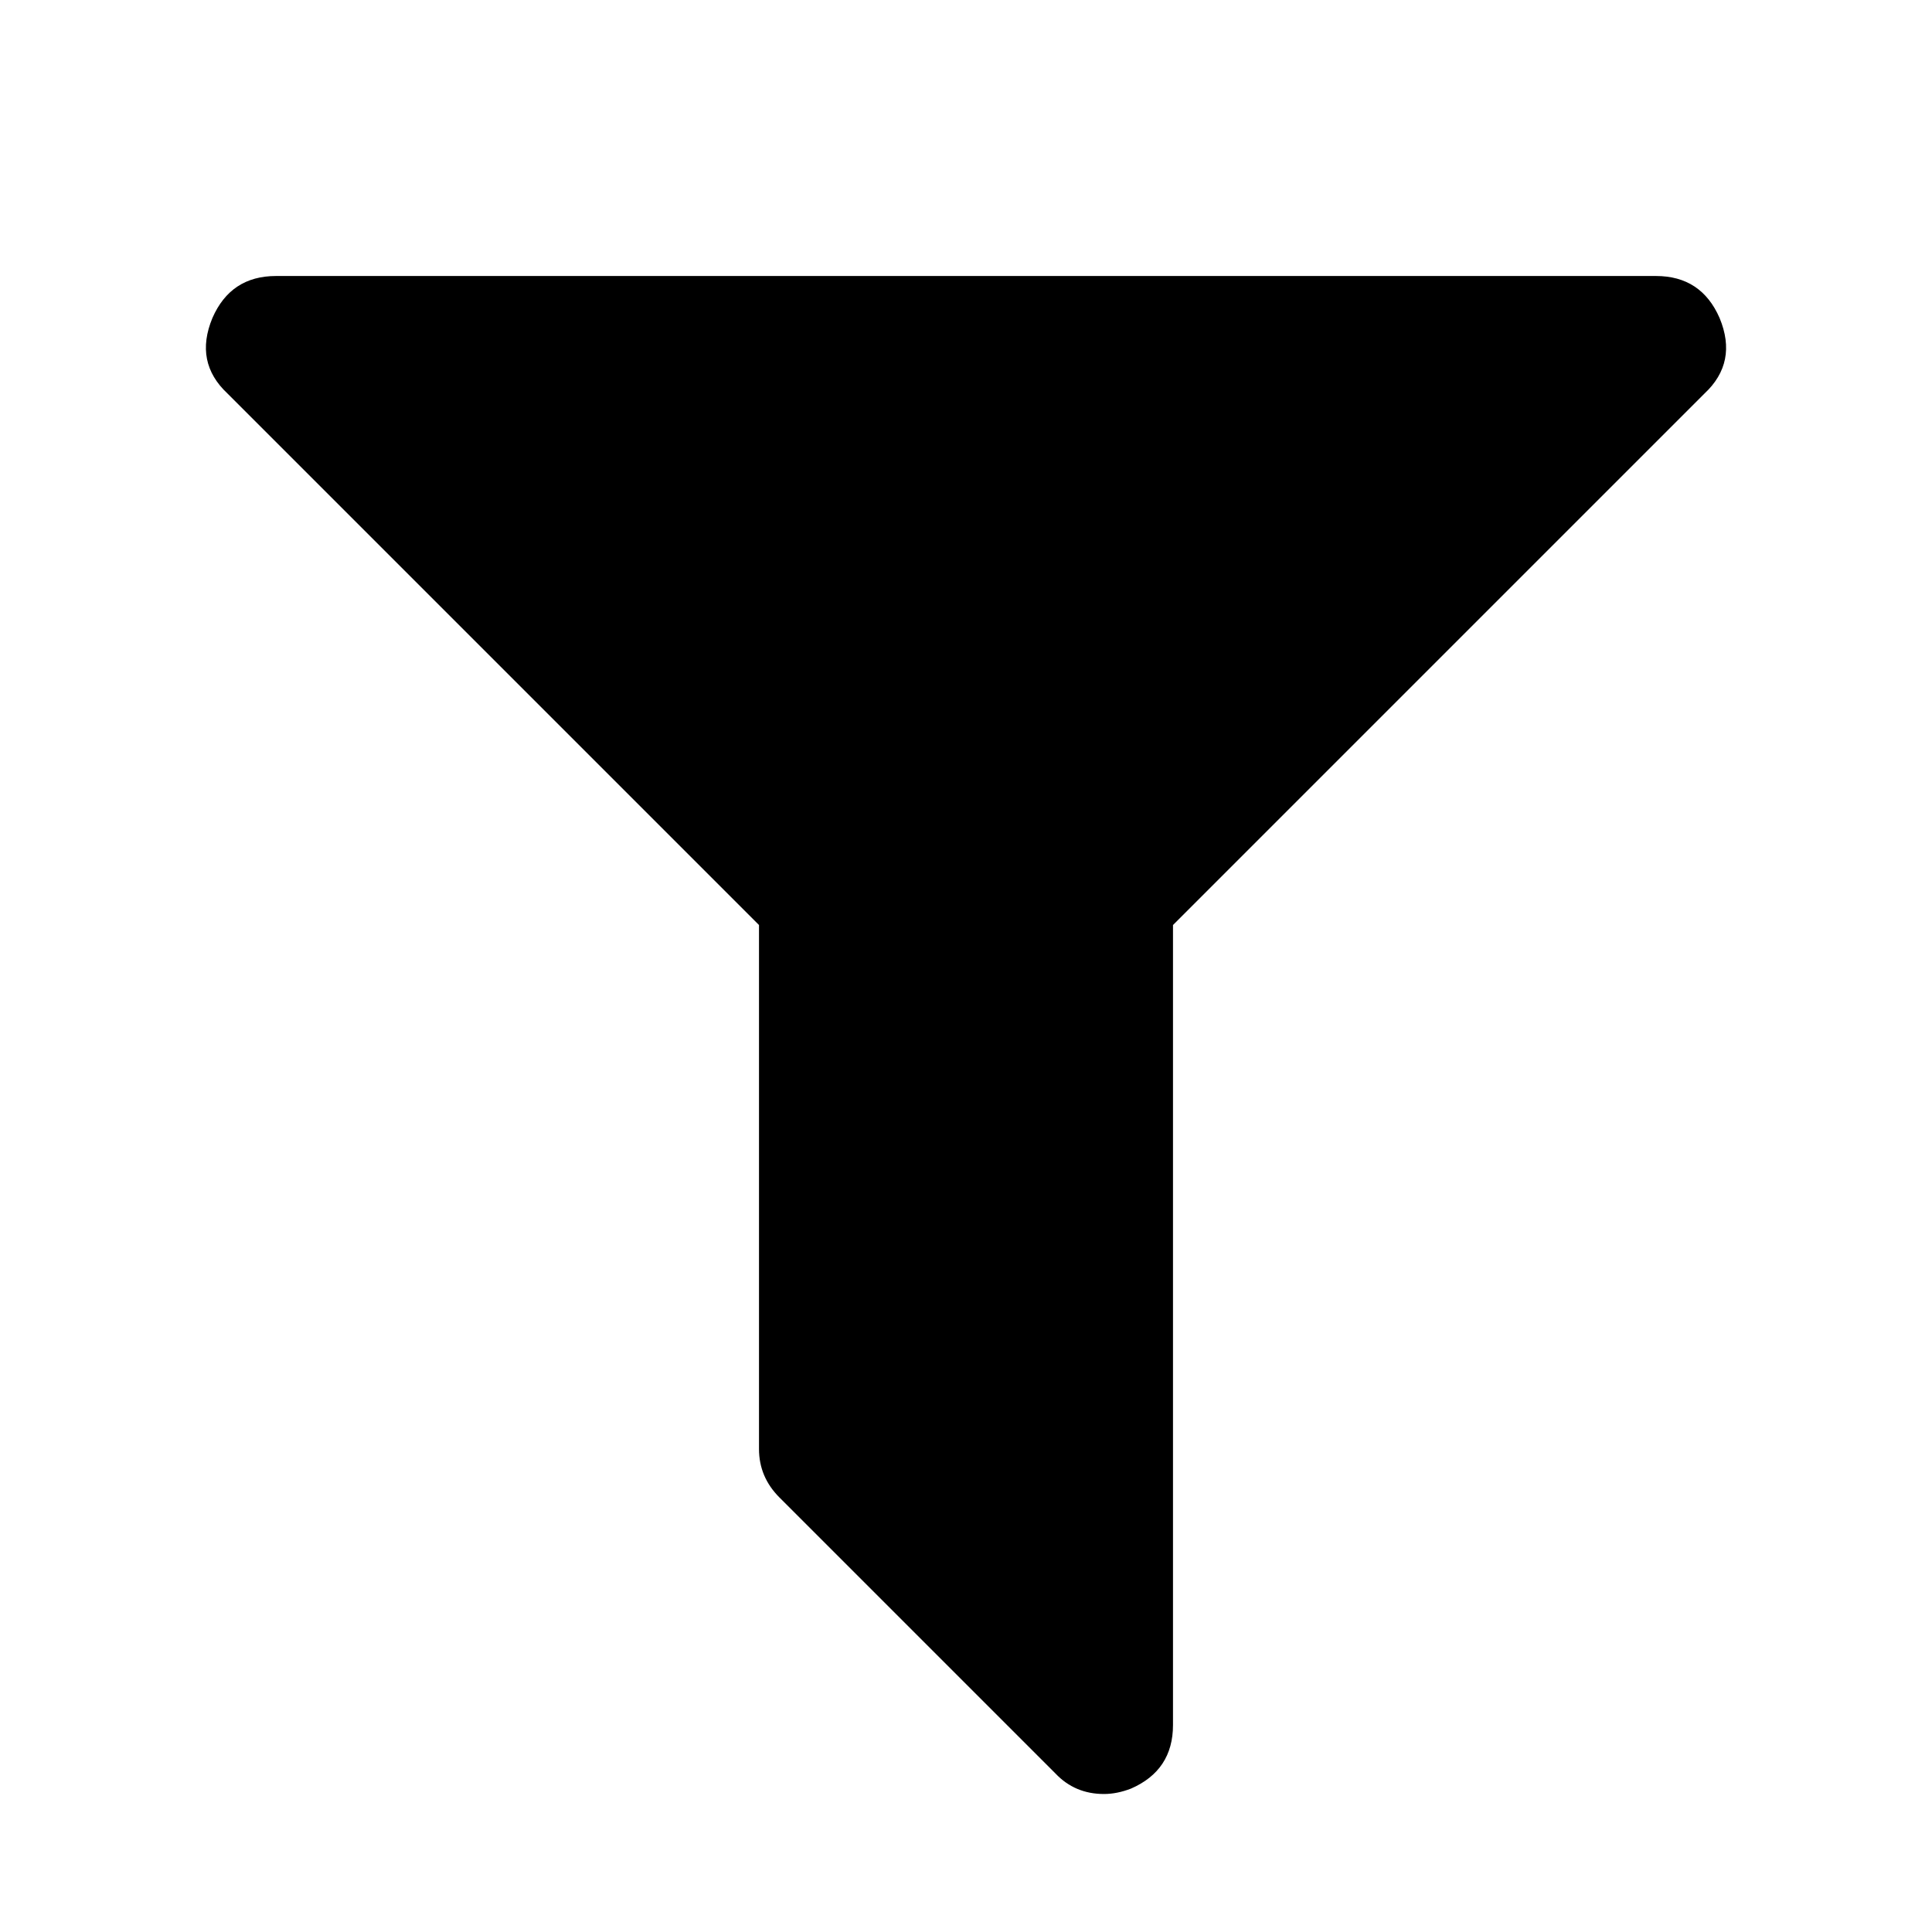
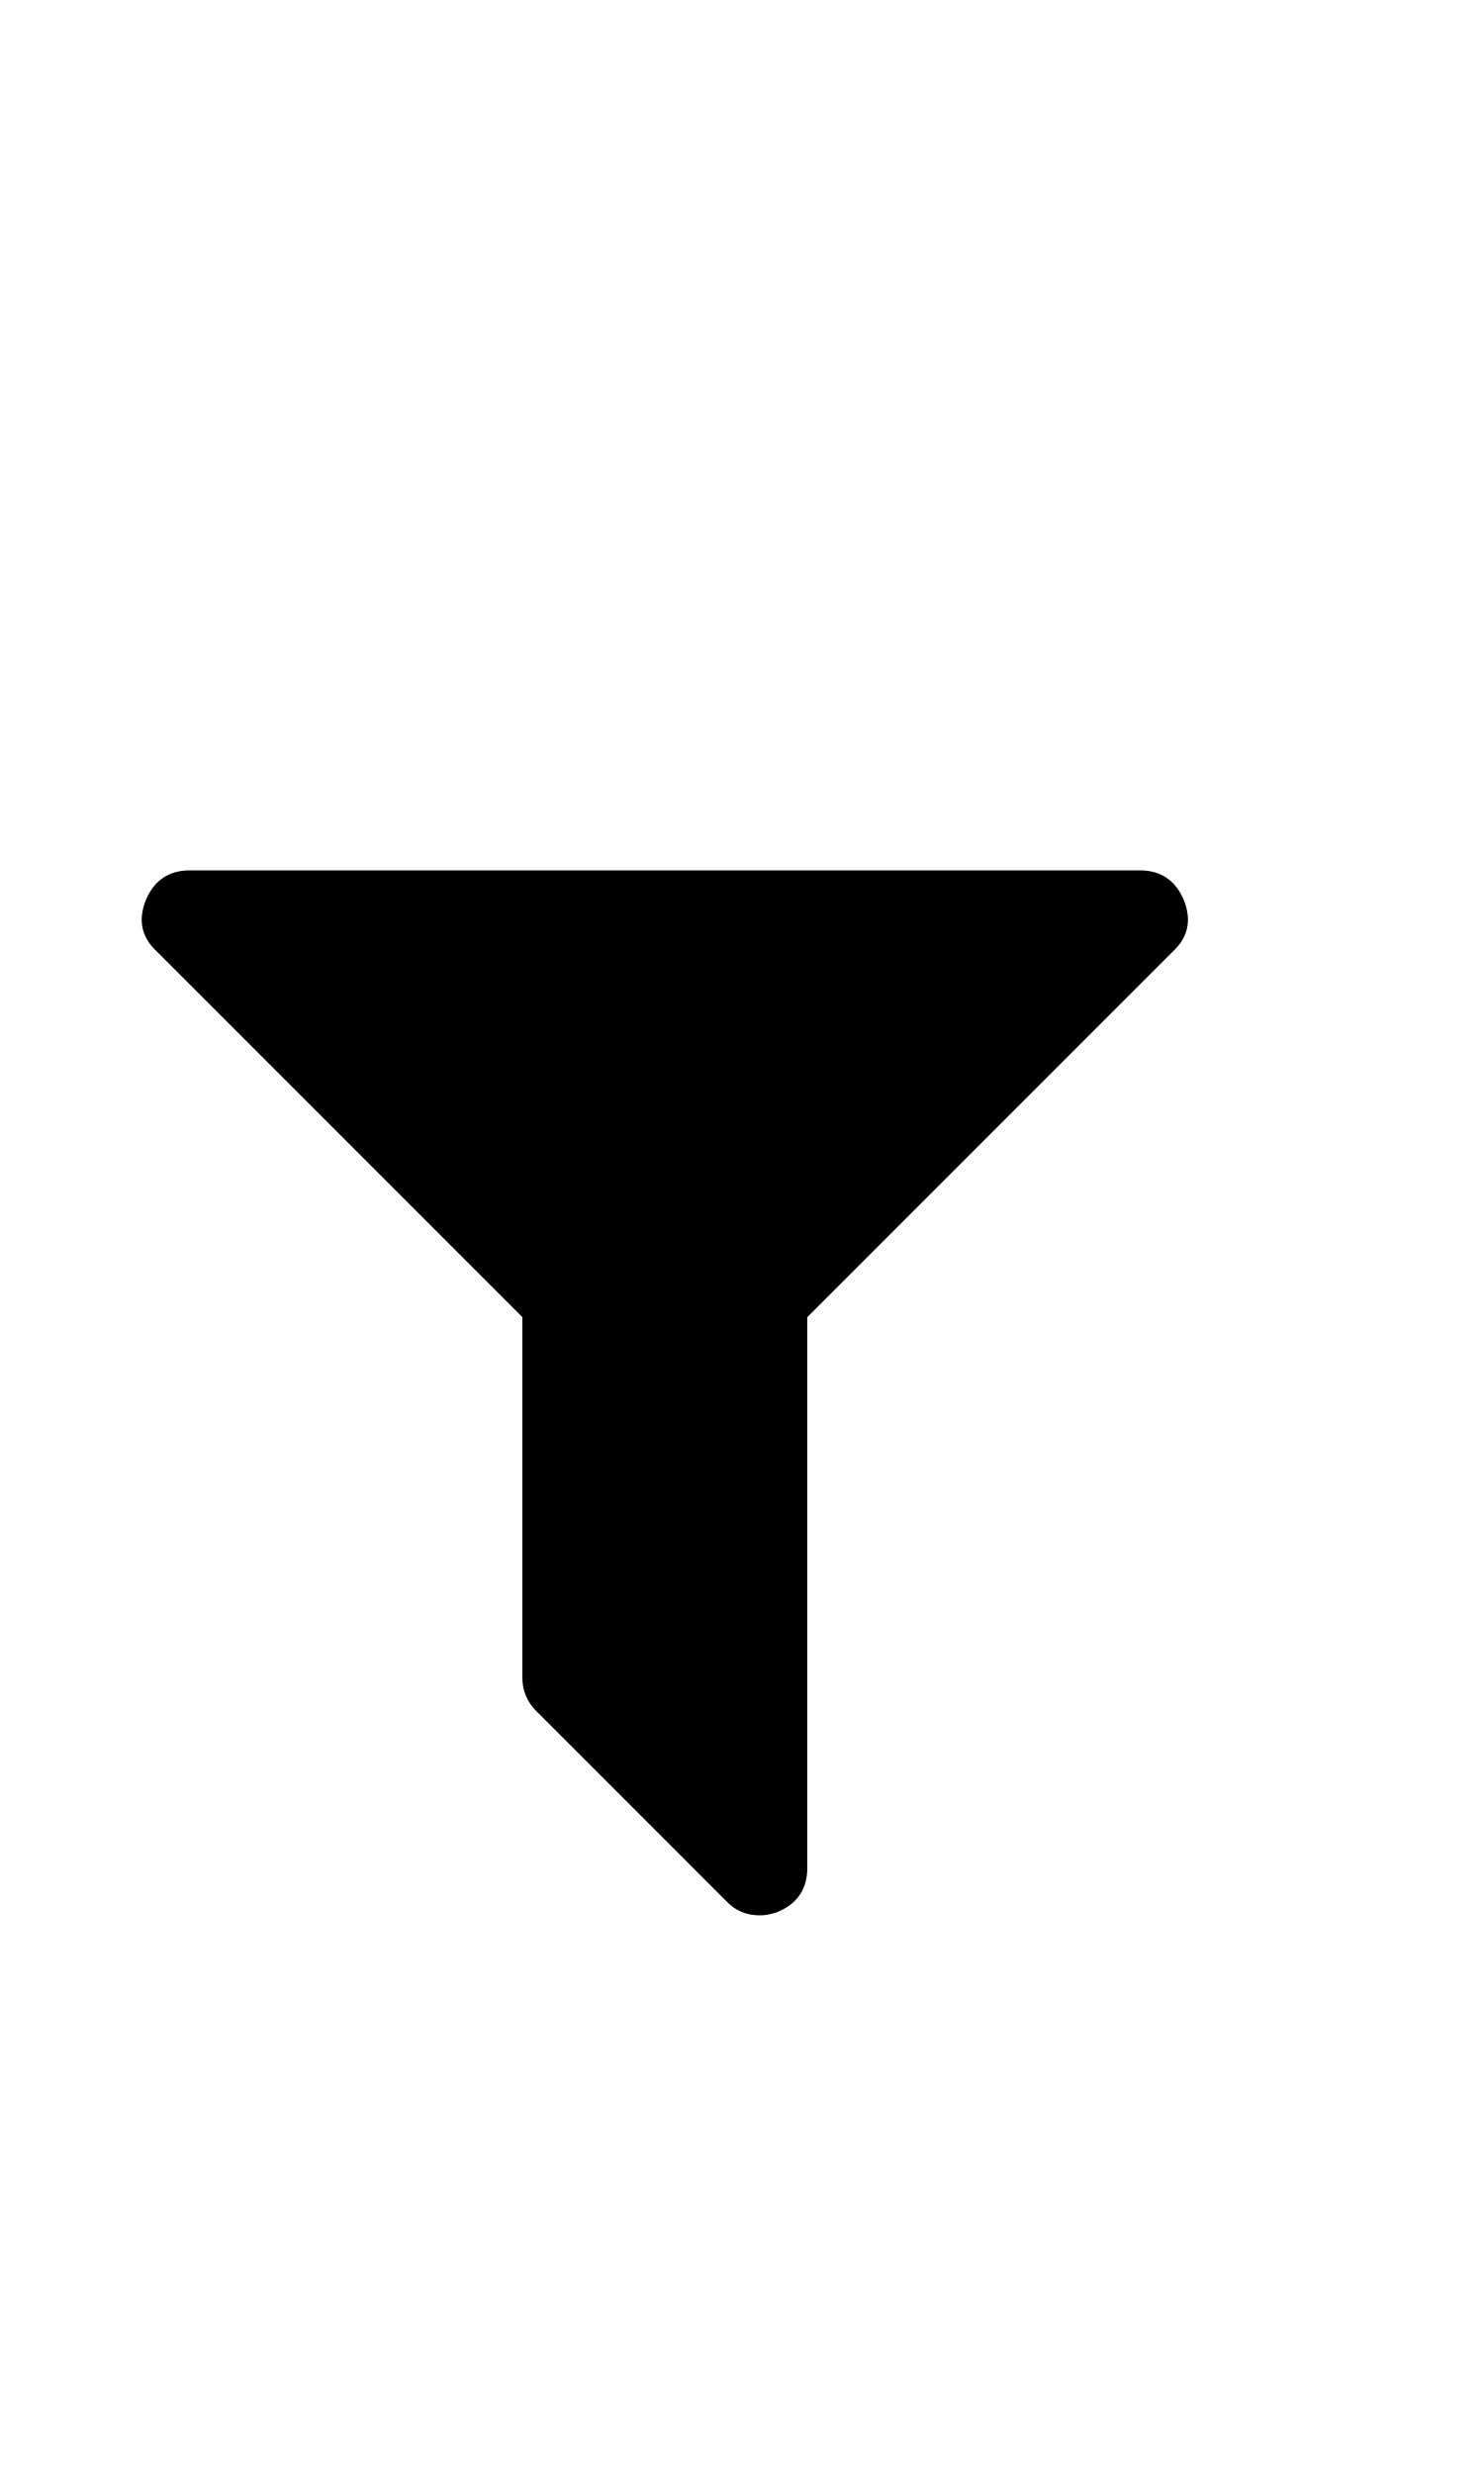
- <svg xmlns="http://www.w3.org/2000/svg" height="1792" viewBox="0 0 1792 1792" width="1792">
+ <svg xmlns="http://www.w3.org/2000/svg" height="50" viewBox="0 0 2000 1500" width="30">
  <path d="M1595 295q17 41-14 70l-493 493v742q0 42-39 59-13 5-25 5-27 0-45-19l-256-256q-19-19-19-45v-486l-493-493q-31-29-14-70 17-39 59-39h1280q42 0 59 39z" />
</svg>
